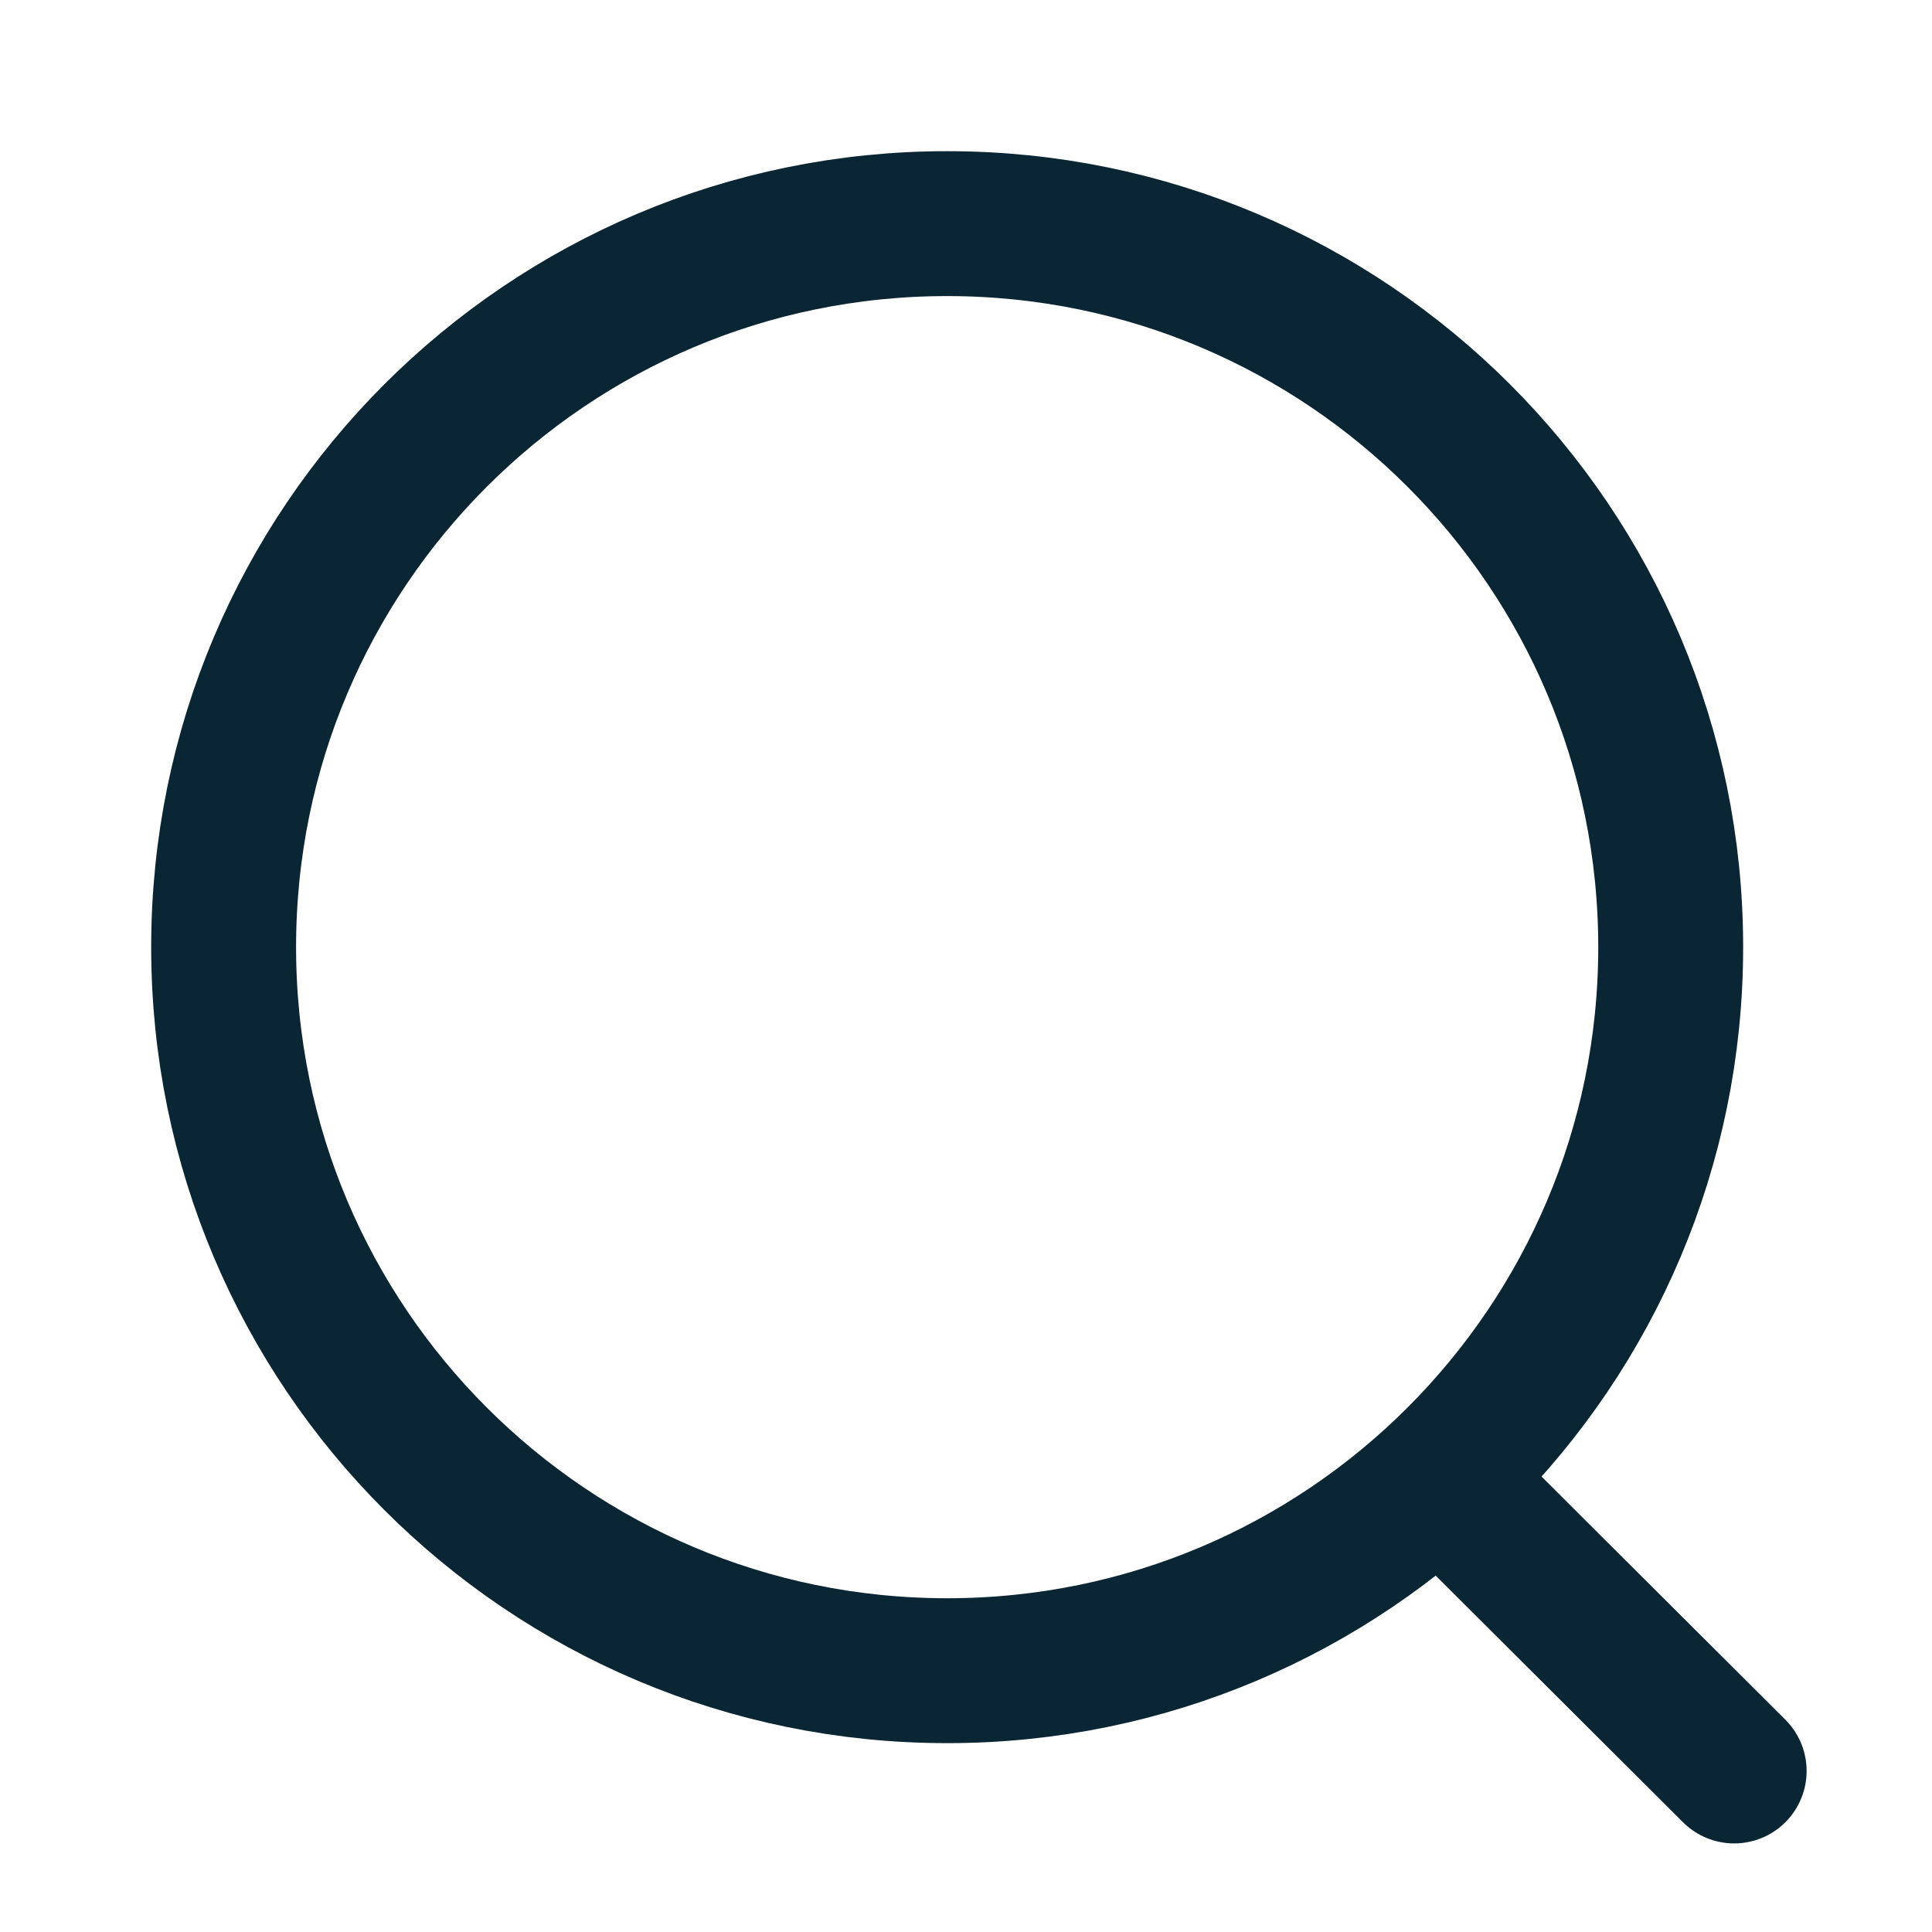
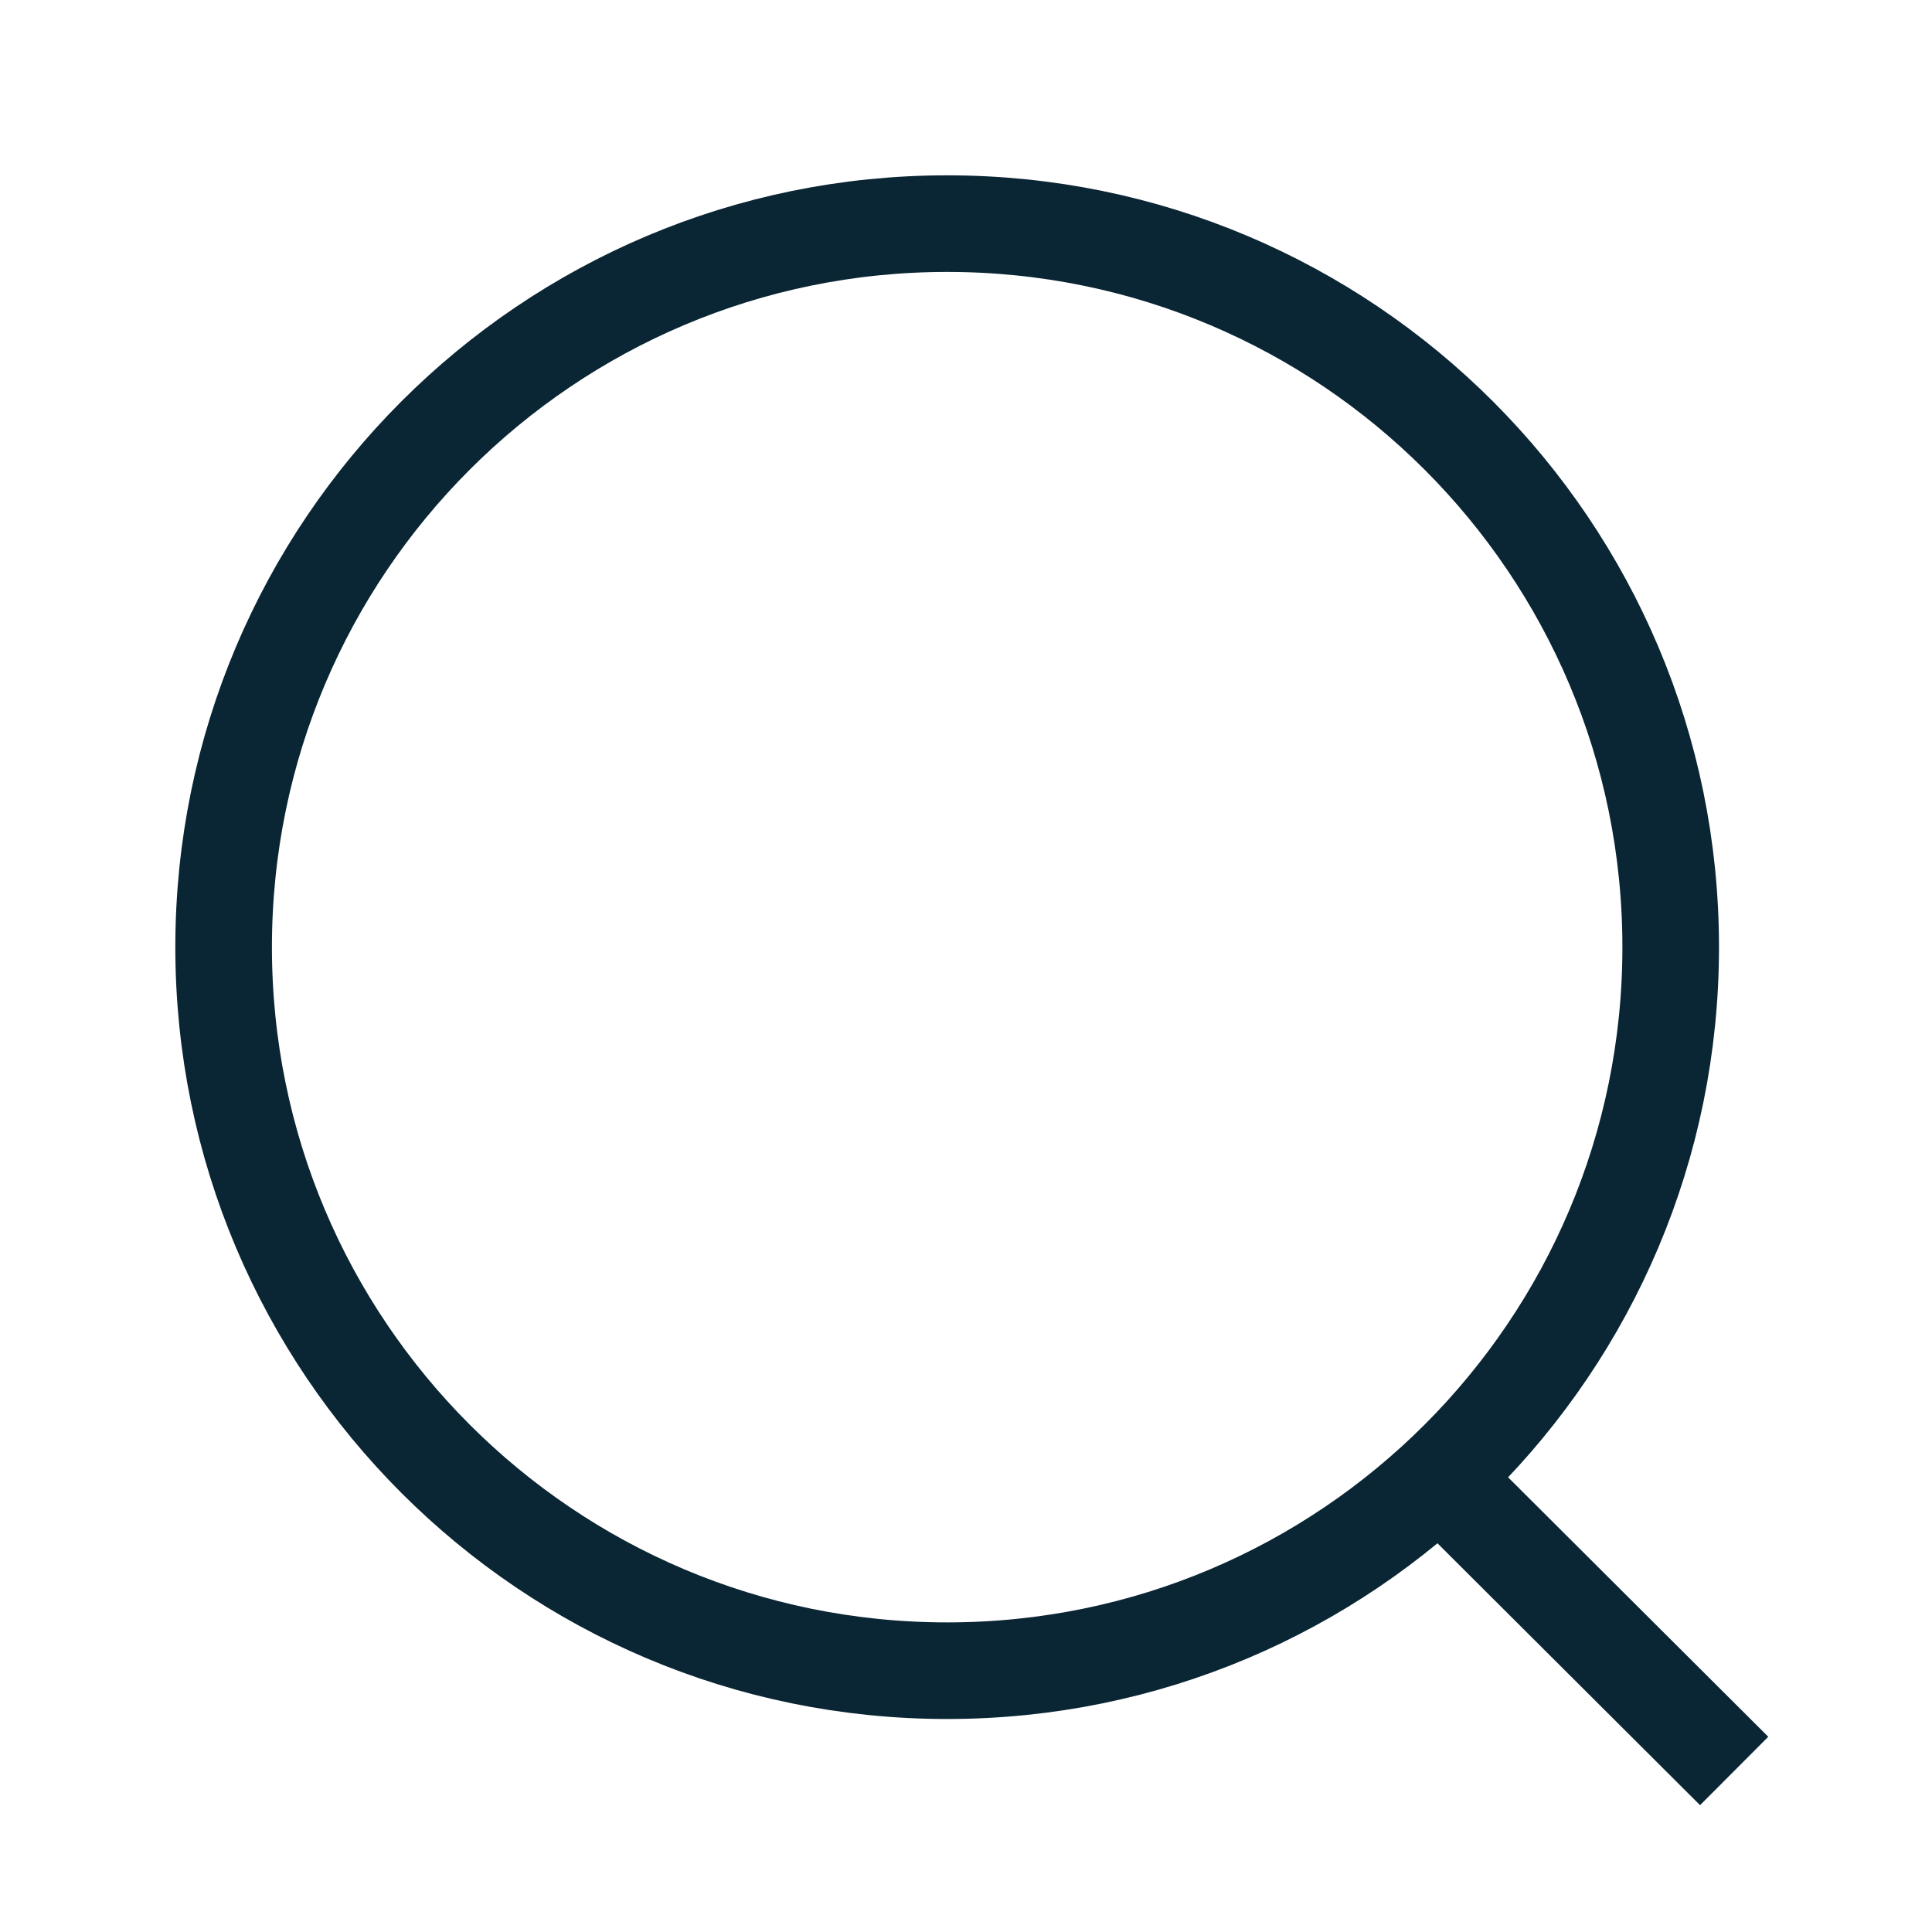
<svg xmlns="http://www.w3.org/2000/svg" width="20" height="20" viewBox="0 0 20 20" fill="none">
-   <circle cx="9.805" cy="9.805" r="7.49" stroke="#0A2533" stroke-width="1.5" stroke-linecap="round" stroke-linejoin="round" />
-   <path d="M15.015 15.404L17.952 18.333" stroke="#0A2533" stroke-width="1.5" stroke-linecap="round" stroke-linejoin="round" />
+   <circle cx="9.805" cy="9.805" r="7.49" stroke="#0A2533" strokeWidth="1.5" strokeLinecap="round" strokeLinejoin="round" />
+   <path d="M15.015 15.404L17.952 18.333" stroke="#0A2533" strokeWidth="1.5" strokeLinecap="round" strokeLinejoin="round" />
</svg>
